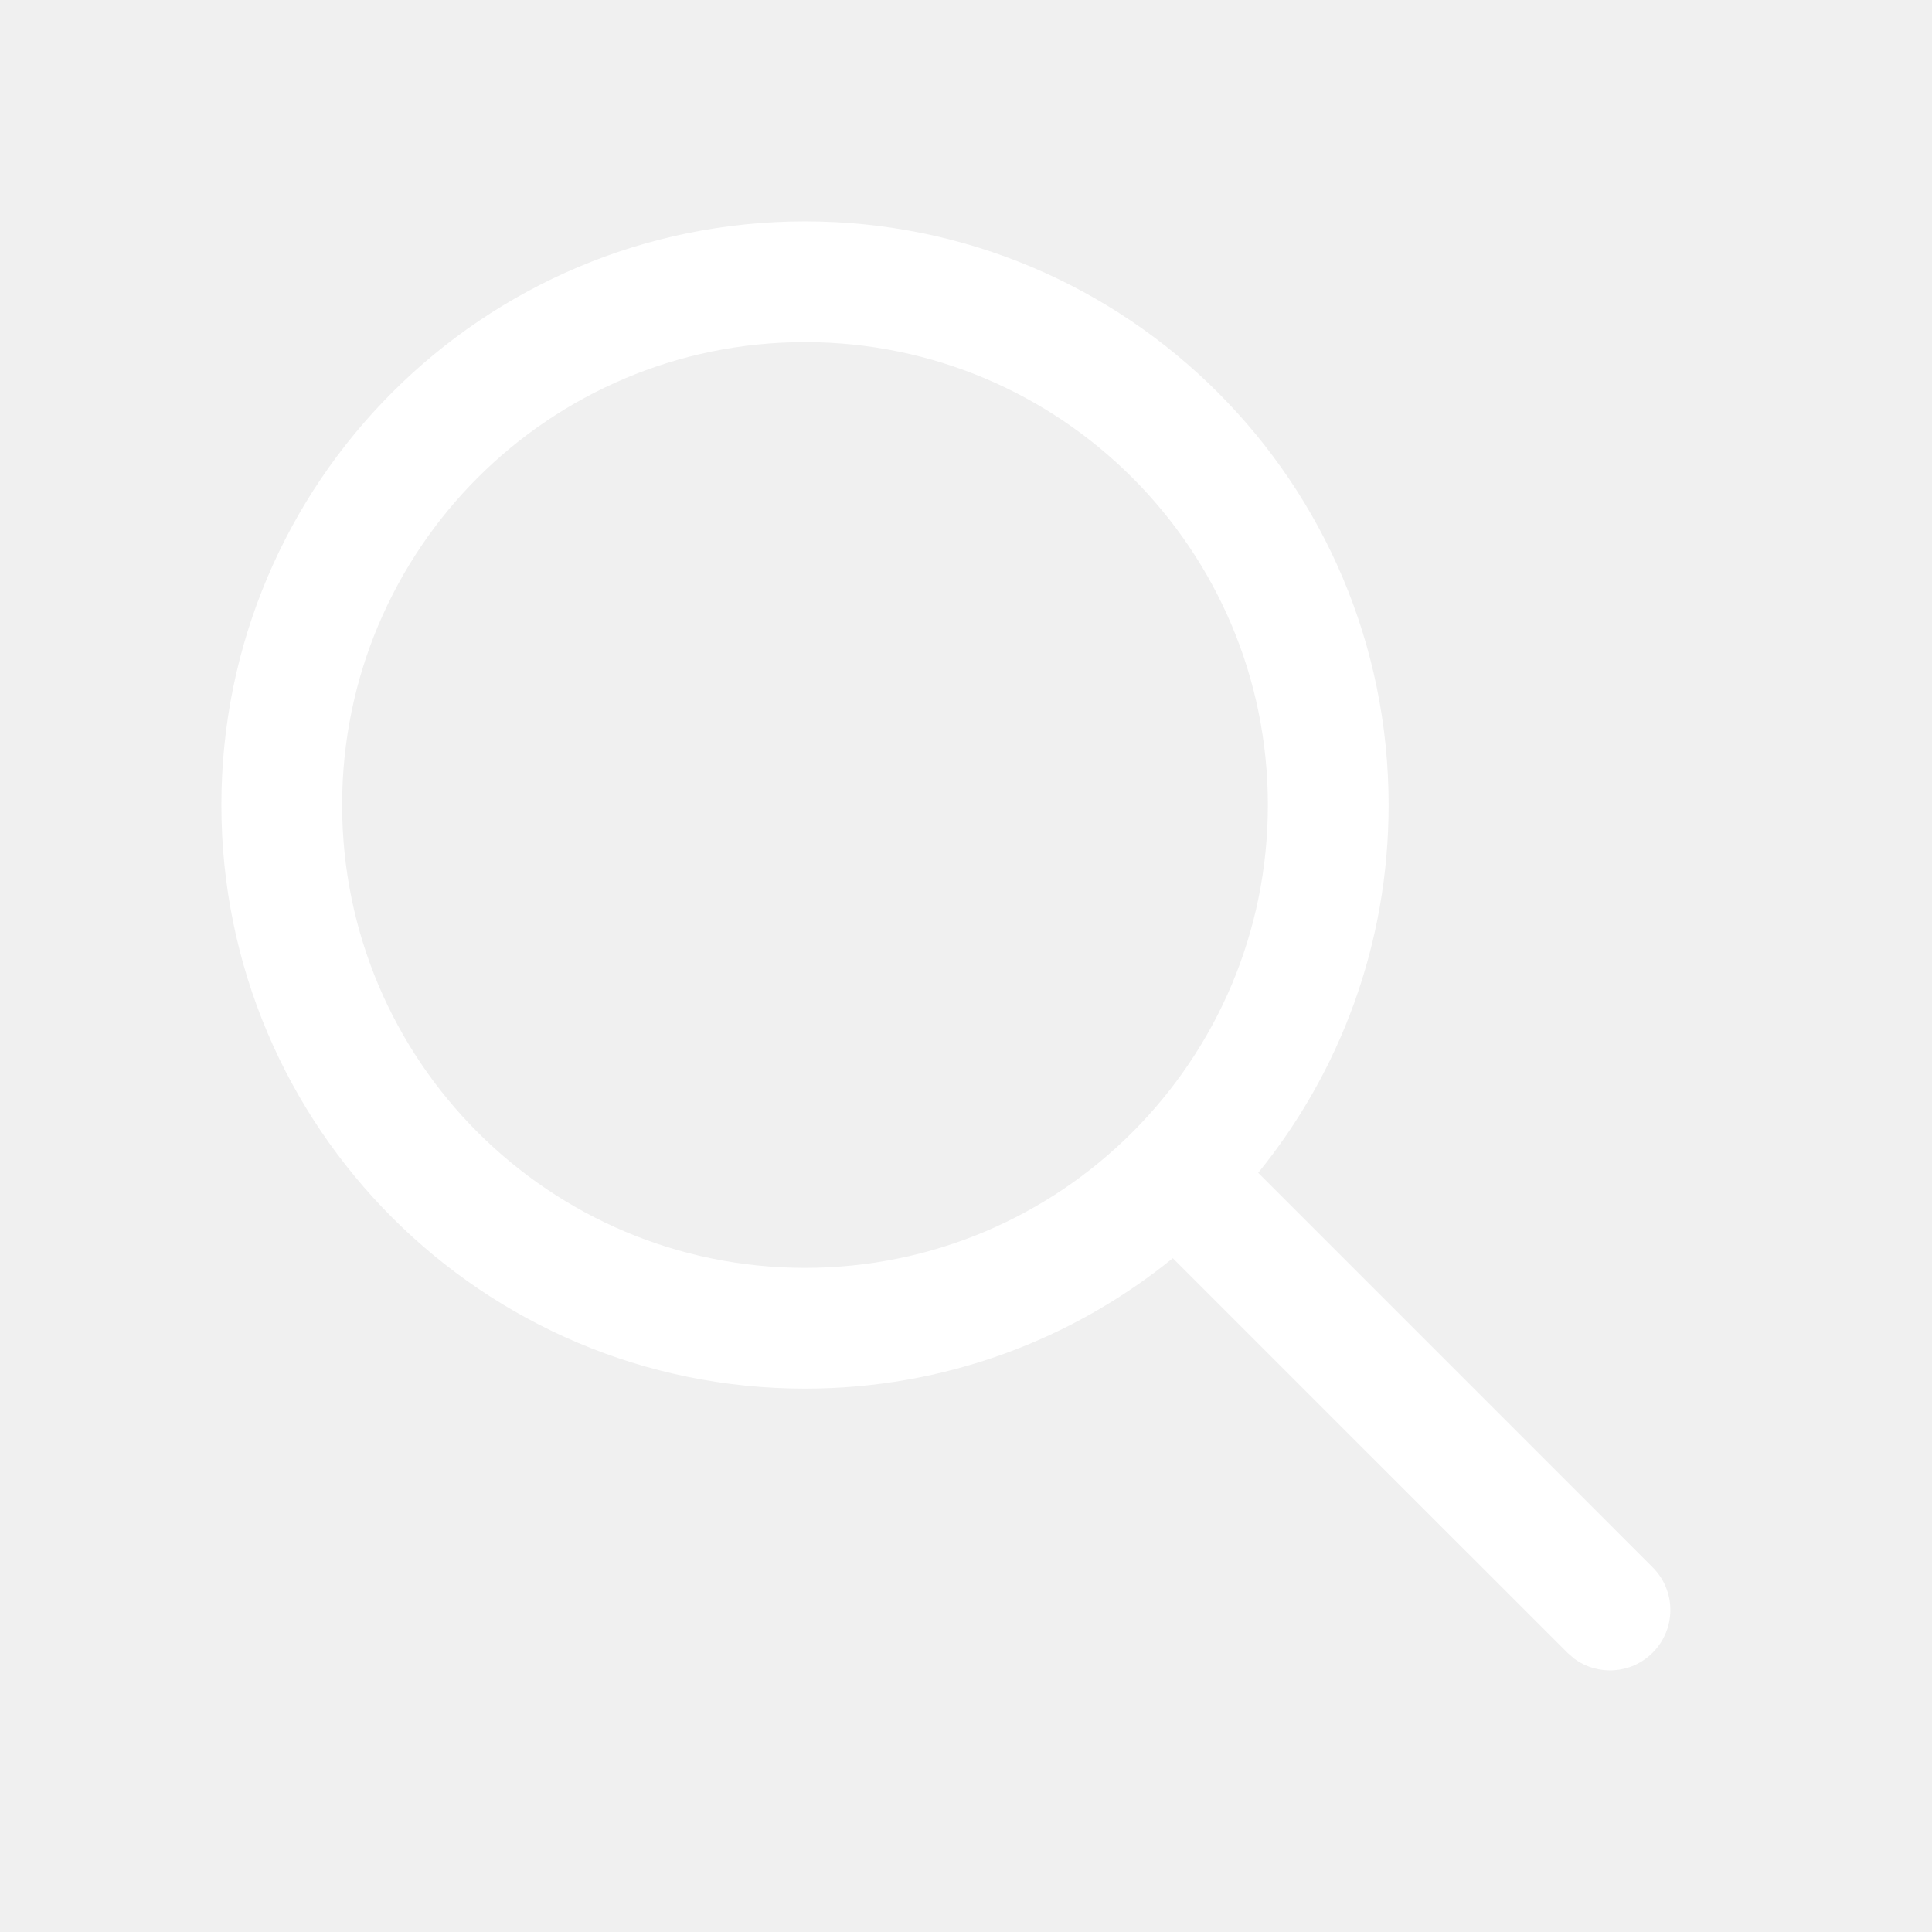
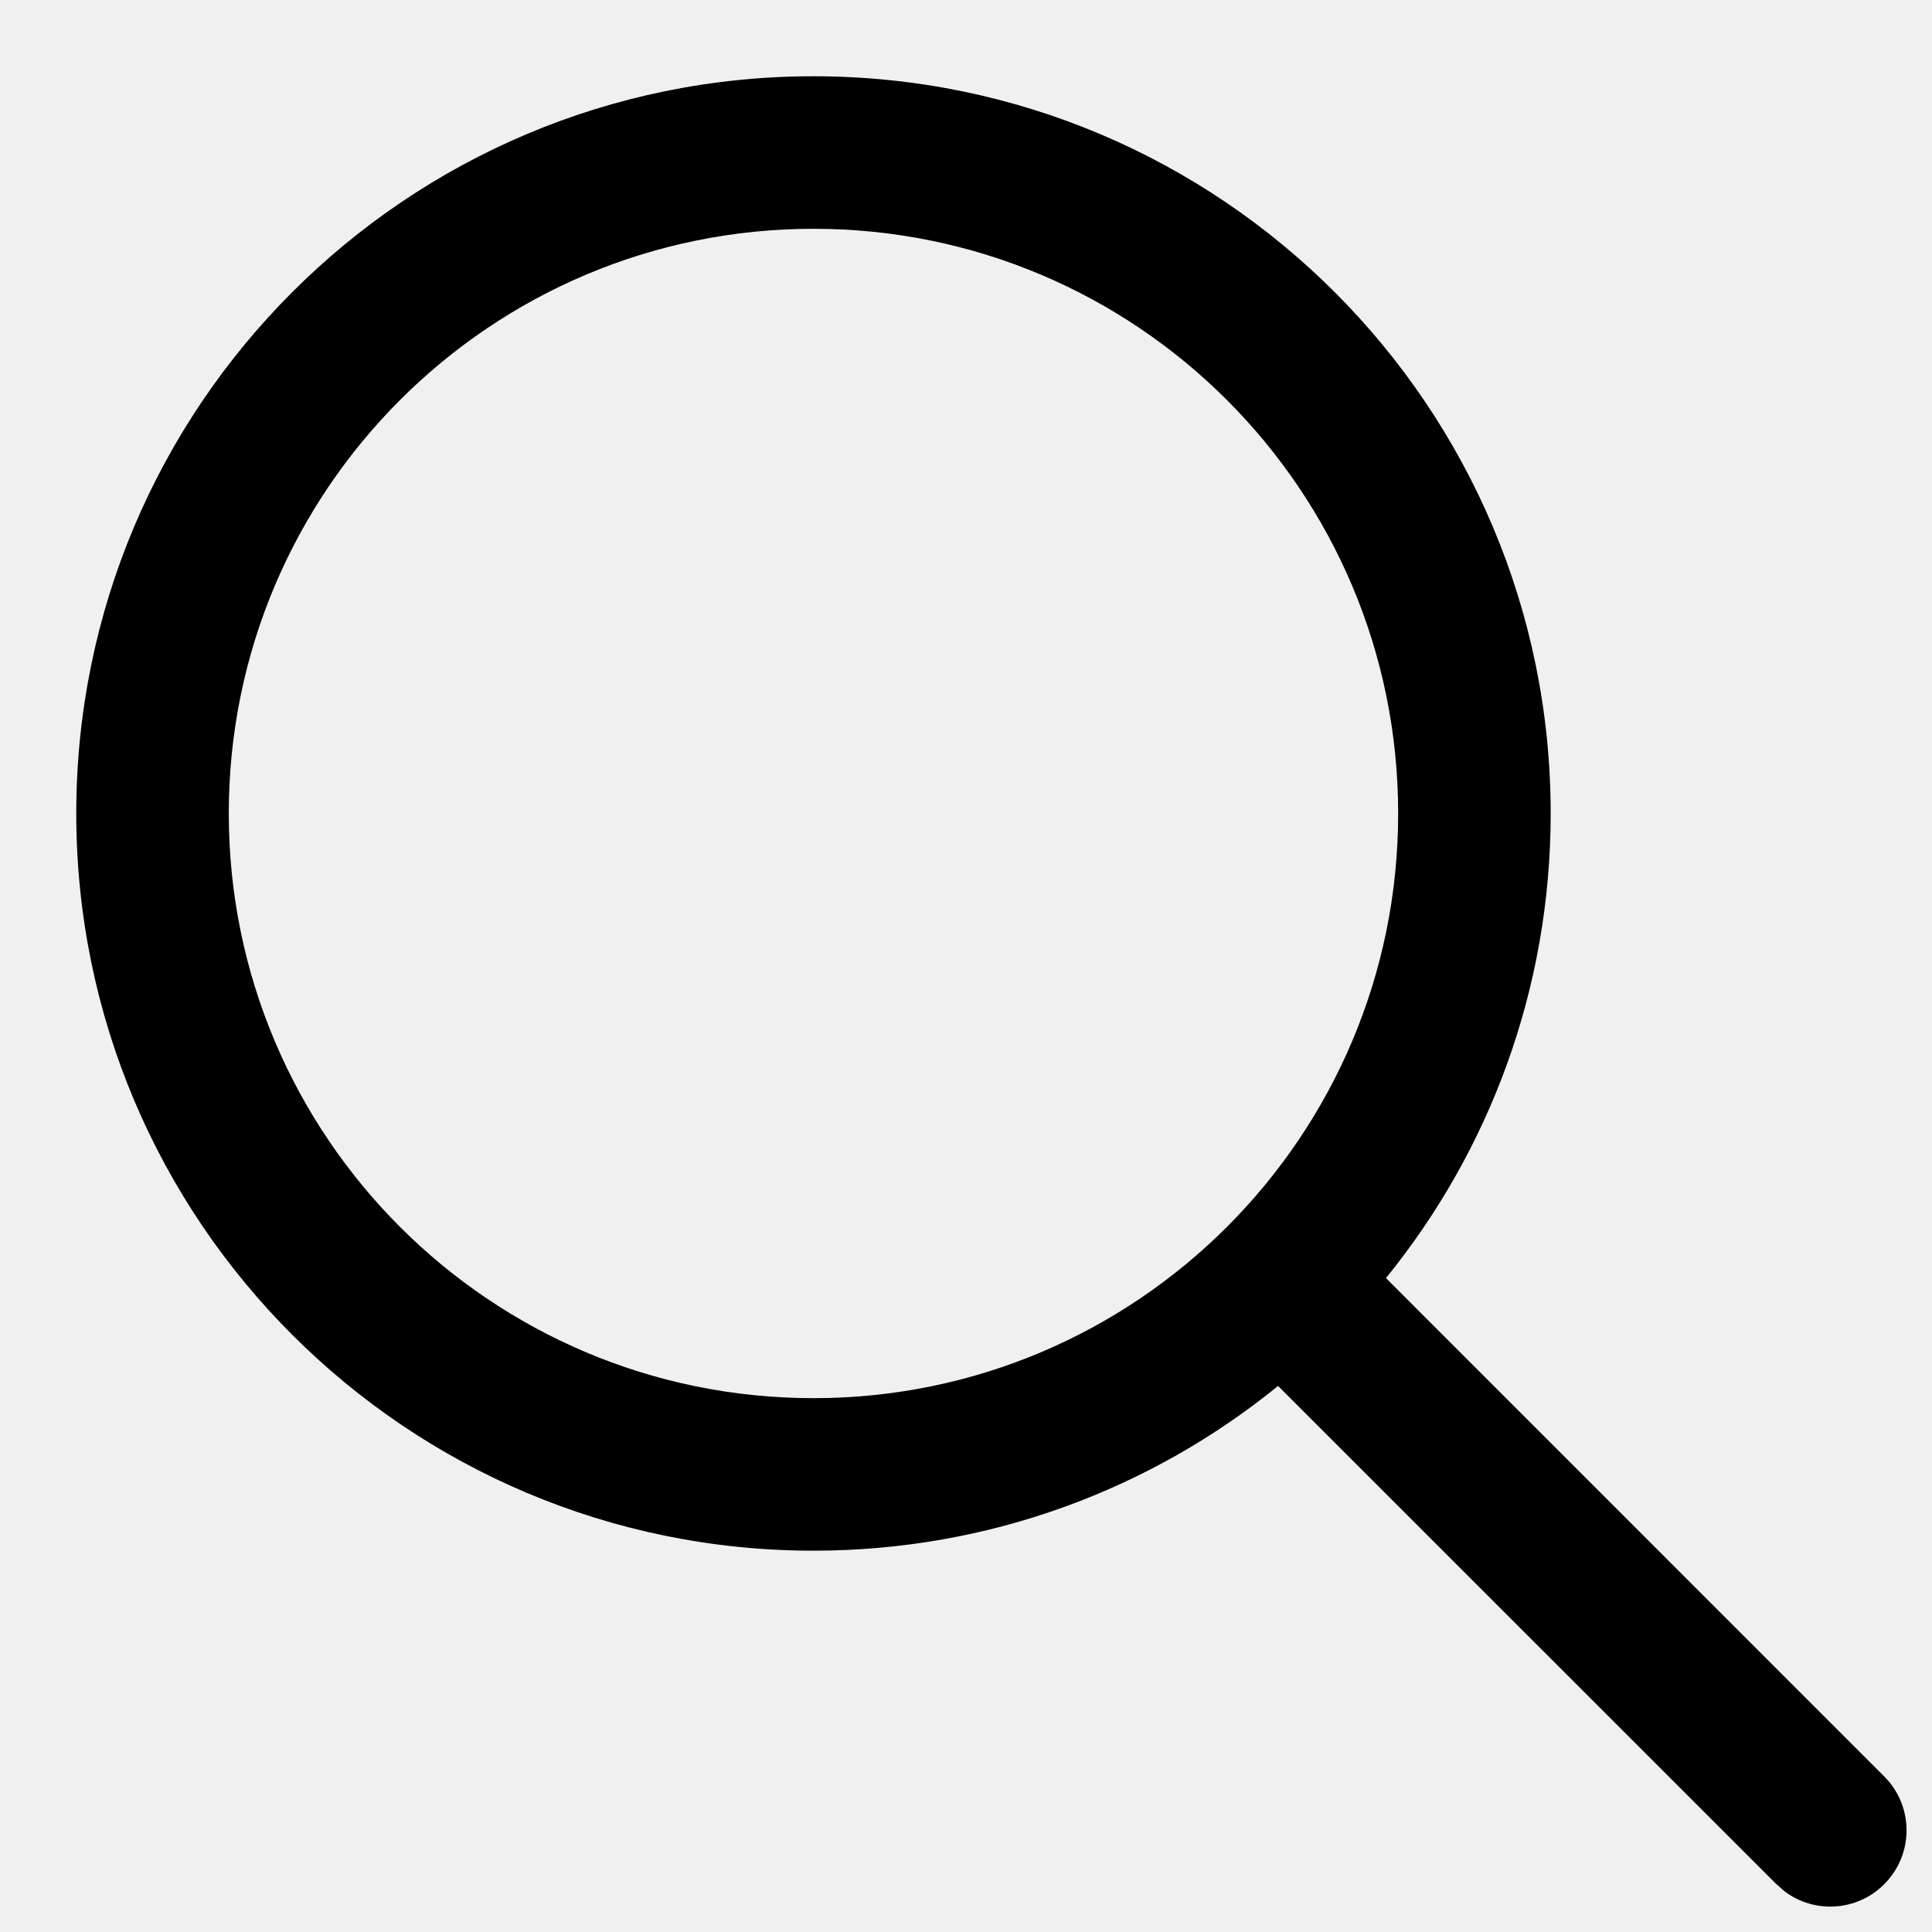
- <svg xmlns="http://www.w3.org/2000/svg" width="24" height="24" viewBox="0 0 24 24" fill="none">
-   <path d="M10 2.75C14.004 2.75 17.25 5.996 17.25 10C17.25 11.732 16.643 13.322 15.63 14.569L20.53 19.47C20.823 19.763 20.823 20.237 20.53 20.53C20.264 20.797 19.847 20.821 19.554 20.603L19.47 20.53L14.569 15.63C13.322 16.643 11.732 17.25 10 17.25C5.996 17.25 2.75 14.004 2.75 10C2.75 5.996 5.996 2.75 10 2.75ZM10 4.25C6.824 4.25 4.25 6.824 4.25 10C4.25 13.176 6.824 15.75 10 15.75C13.176 15.75 15.75 13.176 15.75 10C15.75 6.824 13.176 4.25 10 4.25Z" fill="white" />
+ <svg xmlns="http://www.w3.org/2000/svg" width="19" height="19" viewBox="0 0 19 19" fill="none">
+   <path d="M8 0.75C12.004 0.75 15.25 3.996 15.25 8C15.25 9.732 14.643 11.322 13.63 12.569L18.53 17.47C18.823 17.763 18.823 18.237 18.53 18.53C18.264 18.797 17.847 18.821 17.554 18.603L17.47 18.53L12.569 13.63C11.322 14.643 9.732 15.25 8 15.25C3.996 15.25 0.75 12.004 0.75 8C0.75 3.996 3.996 0.75 8 0.75ZM8 2.25C4.824 2.25 2.25 4.824 2.25 8C2.25 11.176 4.824 13.75 8 13.75C11.176 13.75 13.75 11.176 13.75 8C13.75 4.824 11.176 2.25 8 2.25Z" fill="black" />
</svg>
